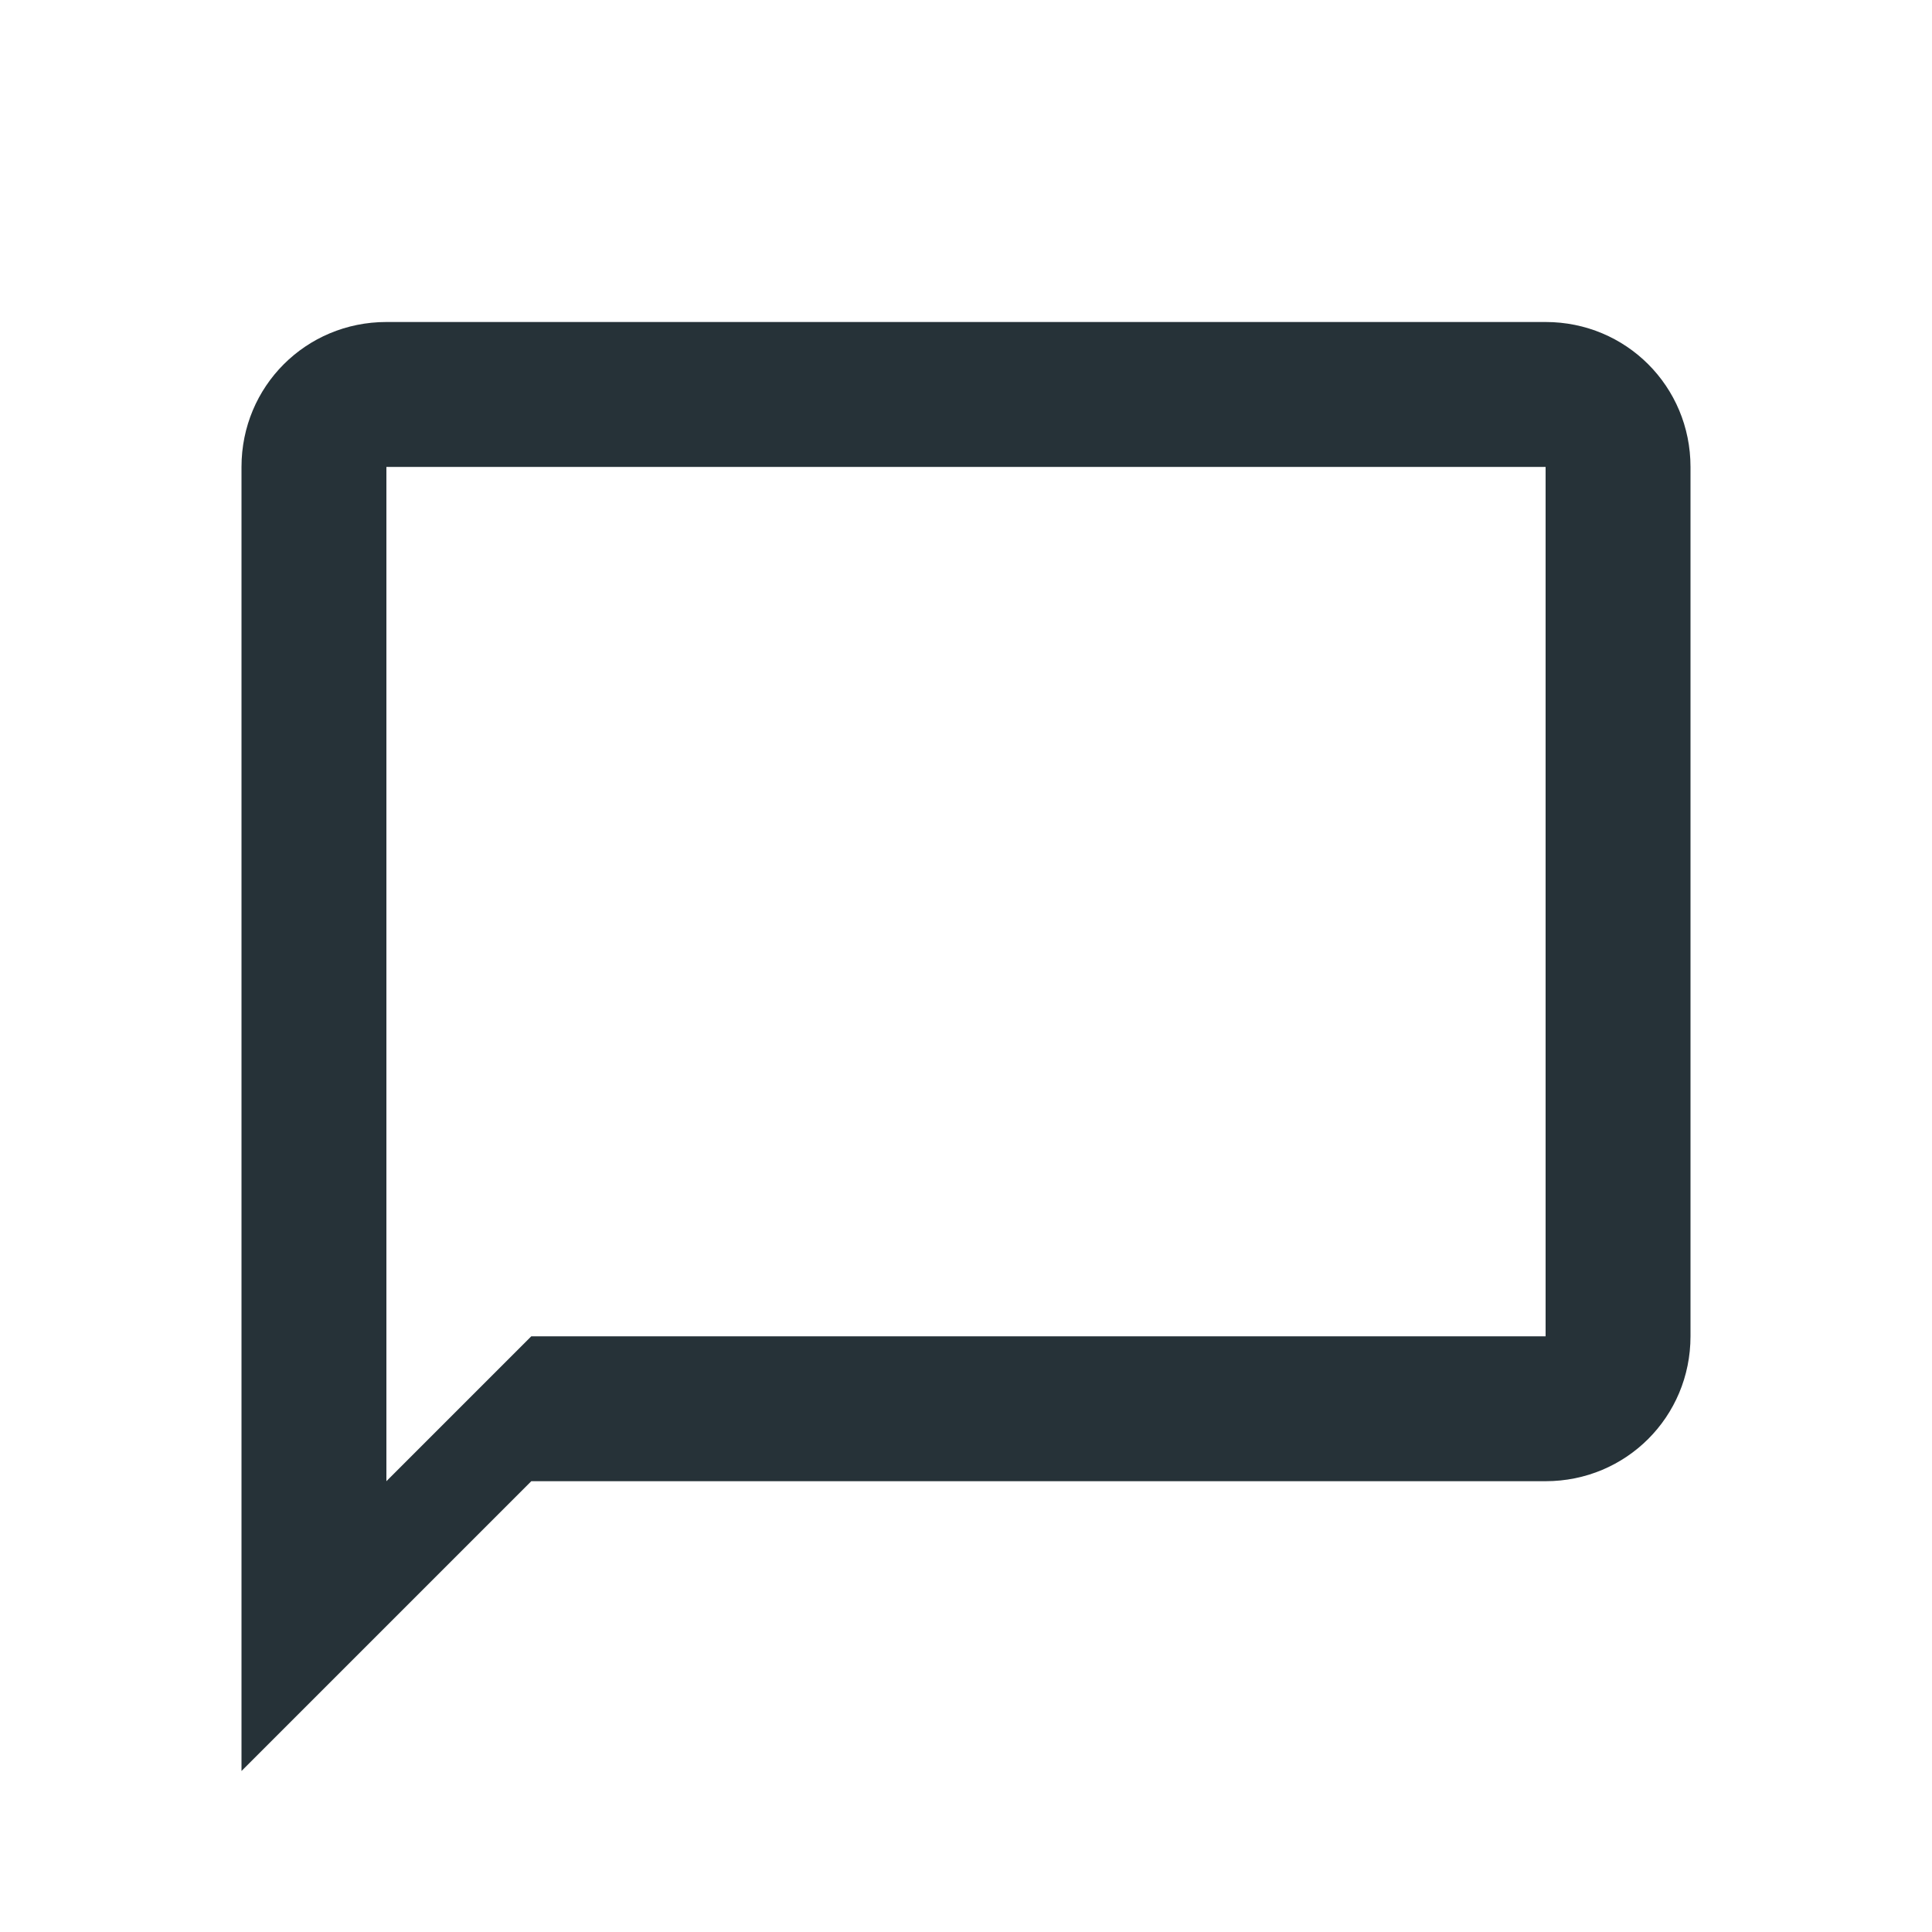
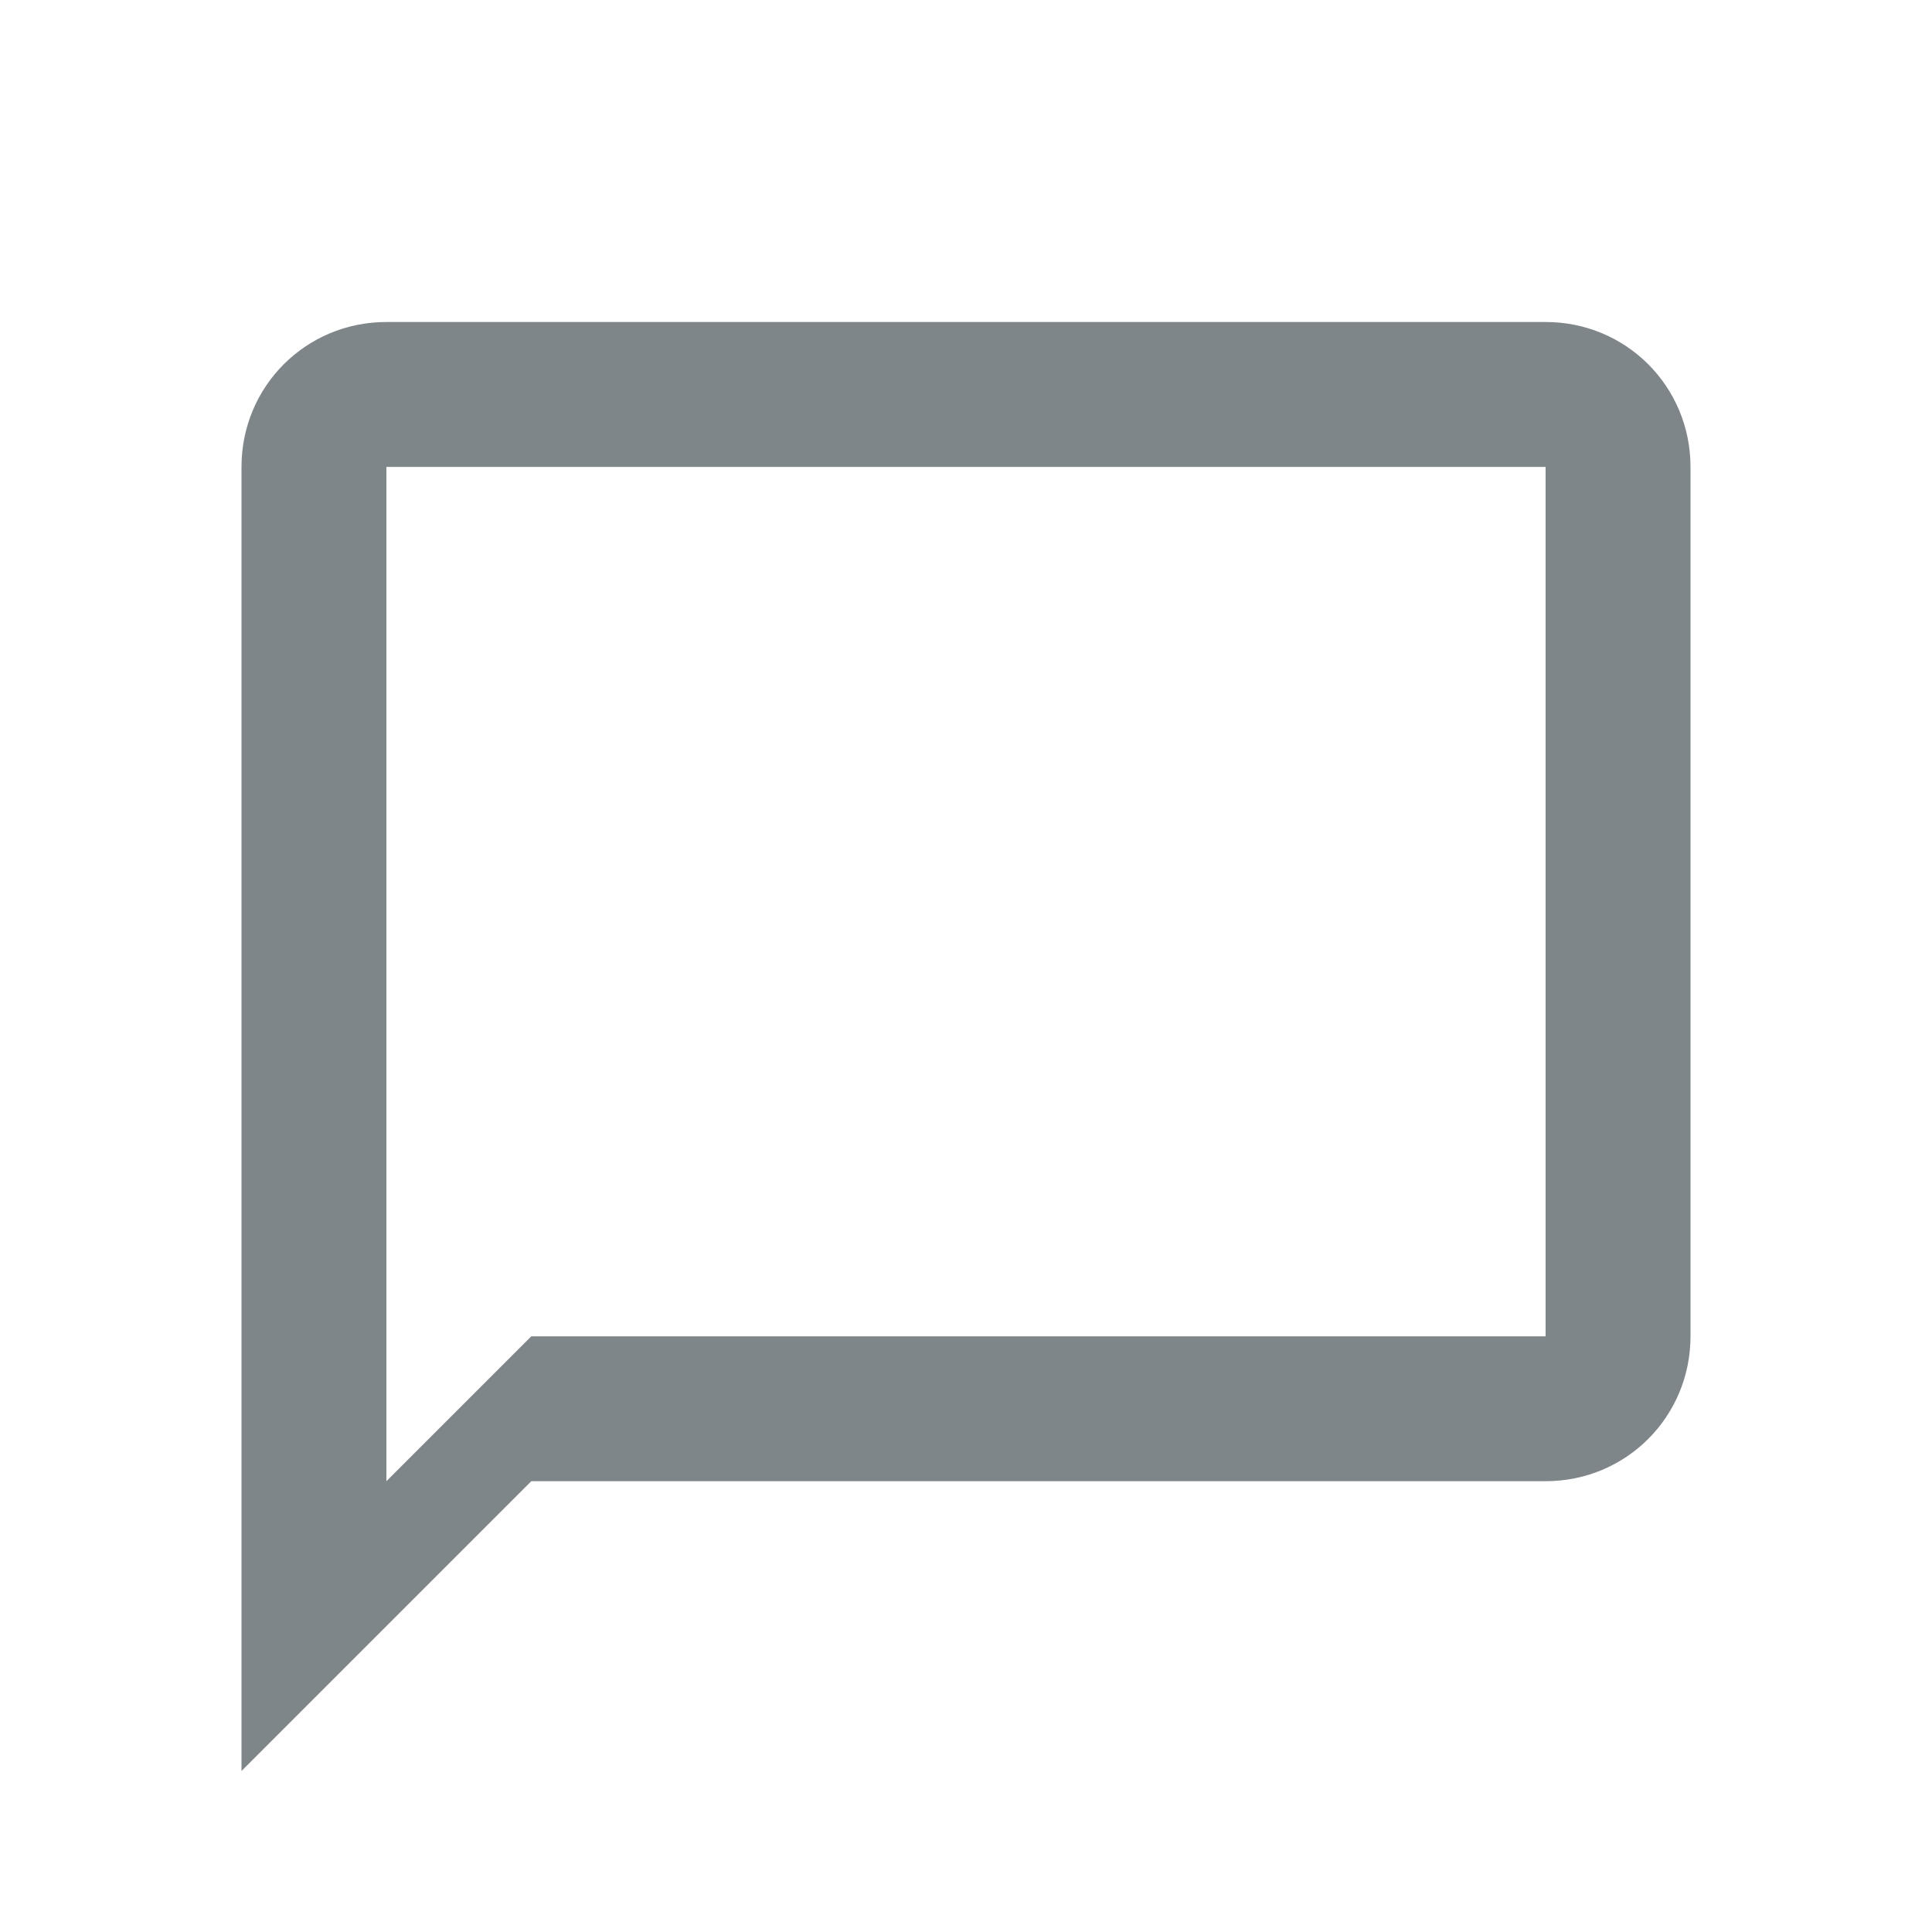
<svg xmlns="http://www.w3.org/2000/svg" id="Layer_1" viewBox="0 0 24 24" width="24" height="24">
-   <path fill="#263238" d="M19.2 4H4.8C3.8 4 3 4.8 3 5.8V22l3.6-3.6h12.6c1 0 1.8-.8 1.8-1.8V5.8c0-1-.8-1.8-1.8-1.8zm0 12.6H6.6l-1.8 1.8V5.8h14.4v10.8z" />
+   <path fill="#7F868A" d="M19.2 4H4.8C3.8 4 3 4.8 3 5.8V22l3.6-3.6h12.6c1 0 1.8-.8 1.8-1.8V5.8c0-1-.8-1.8-1.8-1.8zm0 12.6H6.6l-1.8 1.8V5.8h14.4v10.8z" />
</svg>
